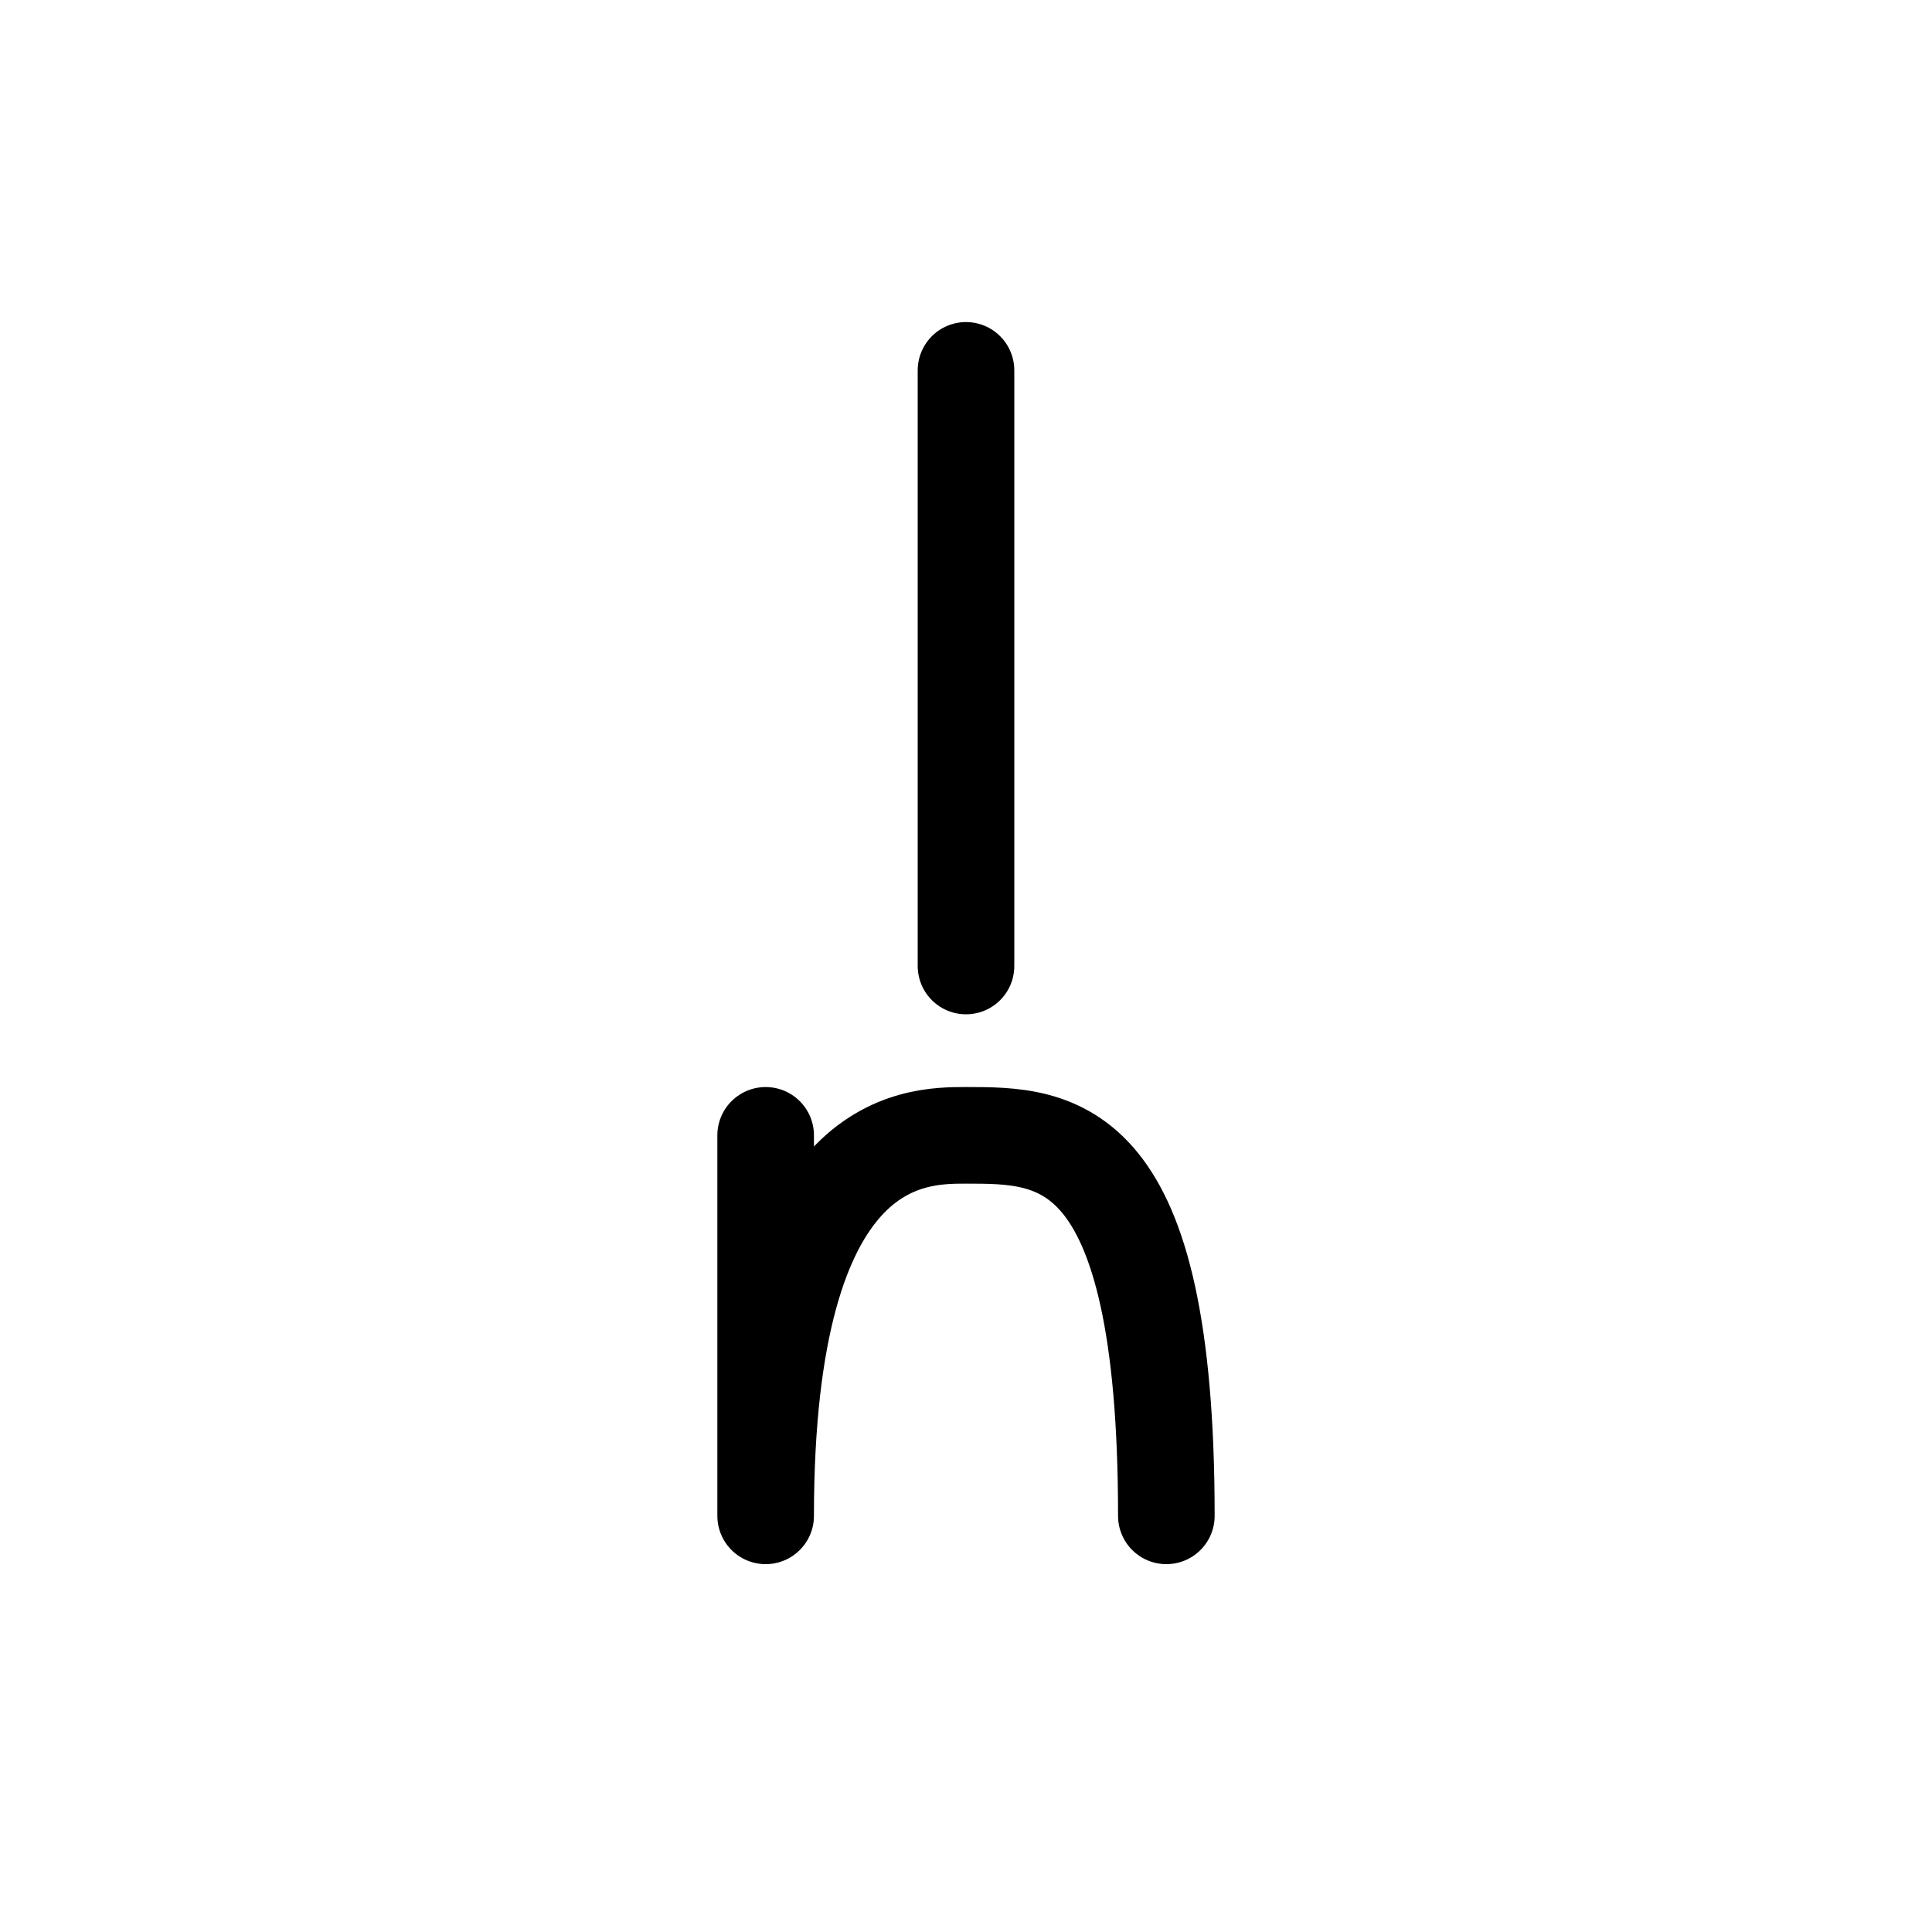
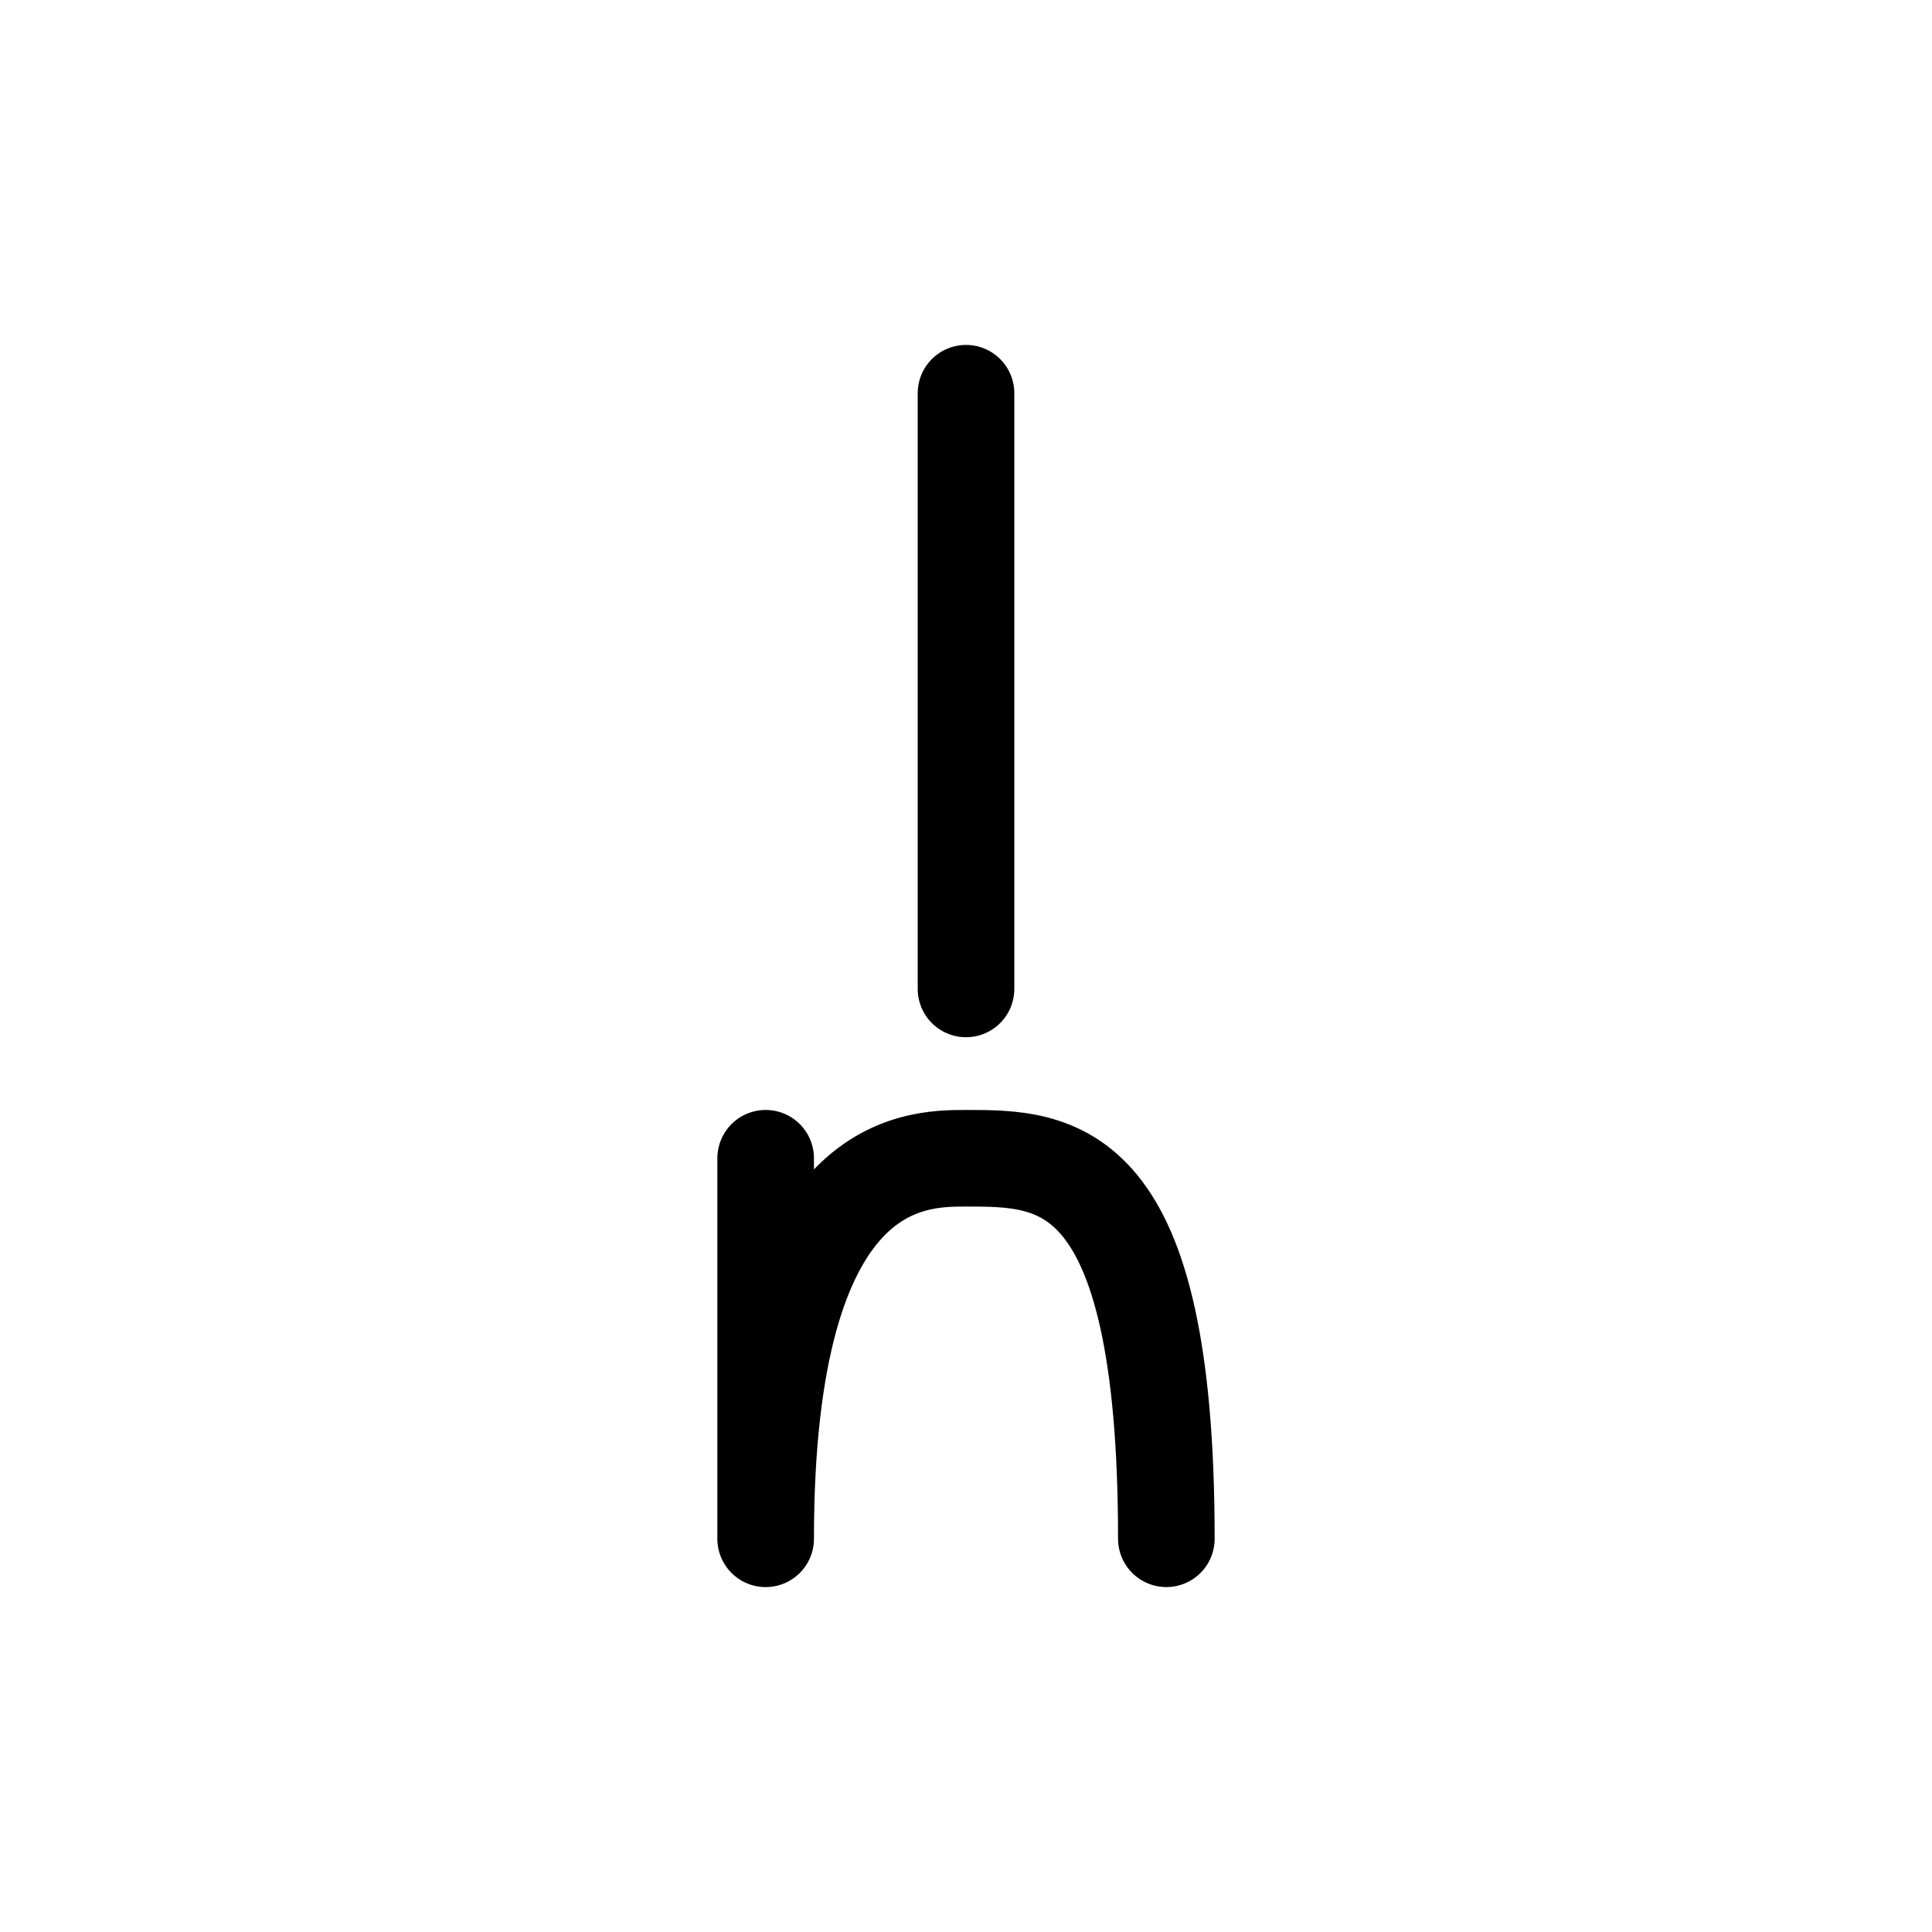
- <svg xmlns="http://www.w3.org/2000/svg" width="1000px" height="1000px" version="1.1">
-   <g id="surface1">
-     <path style="fill:none;stroke-width:1;stroke-linecap:round;stroke-linejoin:round;stroke:rgb(0%,0%,0%);stroke-opacity:1;stroke-miterlimit:4" d="M 170 463.834 L 170 470 " transform="matrix(50,0,0,50,-8000,-23000)" />
-     <path style="fill:none;stroke-width:1;stroke-linecap:round;stroke-linejoin:round;stroke:rgb(0%,0%,0%);stroke-opacity:1;stroke-miterlimit:4" d="M 167.926 471.753 L 167.926 475.692 C 167.926 471.753 169.453 471.753 170 471.753 C 170.936 471.753 172.074 471.753 172.074 475.692 " transform="matrix(50,0,0,50,-8000,-23000)" />
-     <path style="fill:none;stroke-width:1;stroke-linecap:butt;stroke-linejoin:miter;stroke:rgb(0%,0%,0%);stroke-opacity:1;stroke-miterlimit:4" d="M 187.522 470.003 C 187.522 470.573 187.059 471.035 186.487 471.035 C 185.916 471.035 185.453 470.573 185.453 470.003 C 185.453 469.433 185.916 468.971 186.487 468.971 C 187.059 468.971 187.522 469.433 187.522 470.003 Z M 187.522 470.003 " transform="matrix(50,0,0,50,-8000,-23000)" />
+ <svg xmlns="http://www.w3.org/2000/svg" width="1000px" height="1000px" version="1.1" id="svg9">
+   <defs id="defs13" />
+   <g id="g869">
+     <path style="fill:none;stroke:#000000;stroke-width:50;stroke-linecap:round;stroke-linejoin:round;stroke-miterlimit:4;stroke-opacity:1" d="m 500.004,203.535 v 308.332" id="path2" />
+     <path style="fill:none;stroke:#000000;stroke-width:50;stroke-linecap:round;stroke-linejoin:round;stroke-miterlimit:4;stroke-opacity:1" d="m 396.301,599.512 v 196.965 c 0,-196.965 76.363,-196.965 103.703,-196.965 46.773,-0.003 103.695,0 103.695,196.953" id="path4" />
  </g>
</svg>
